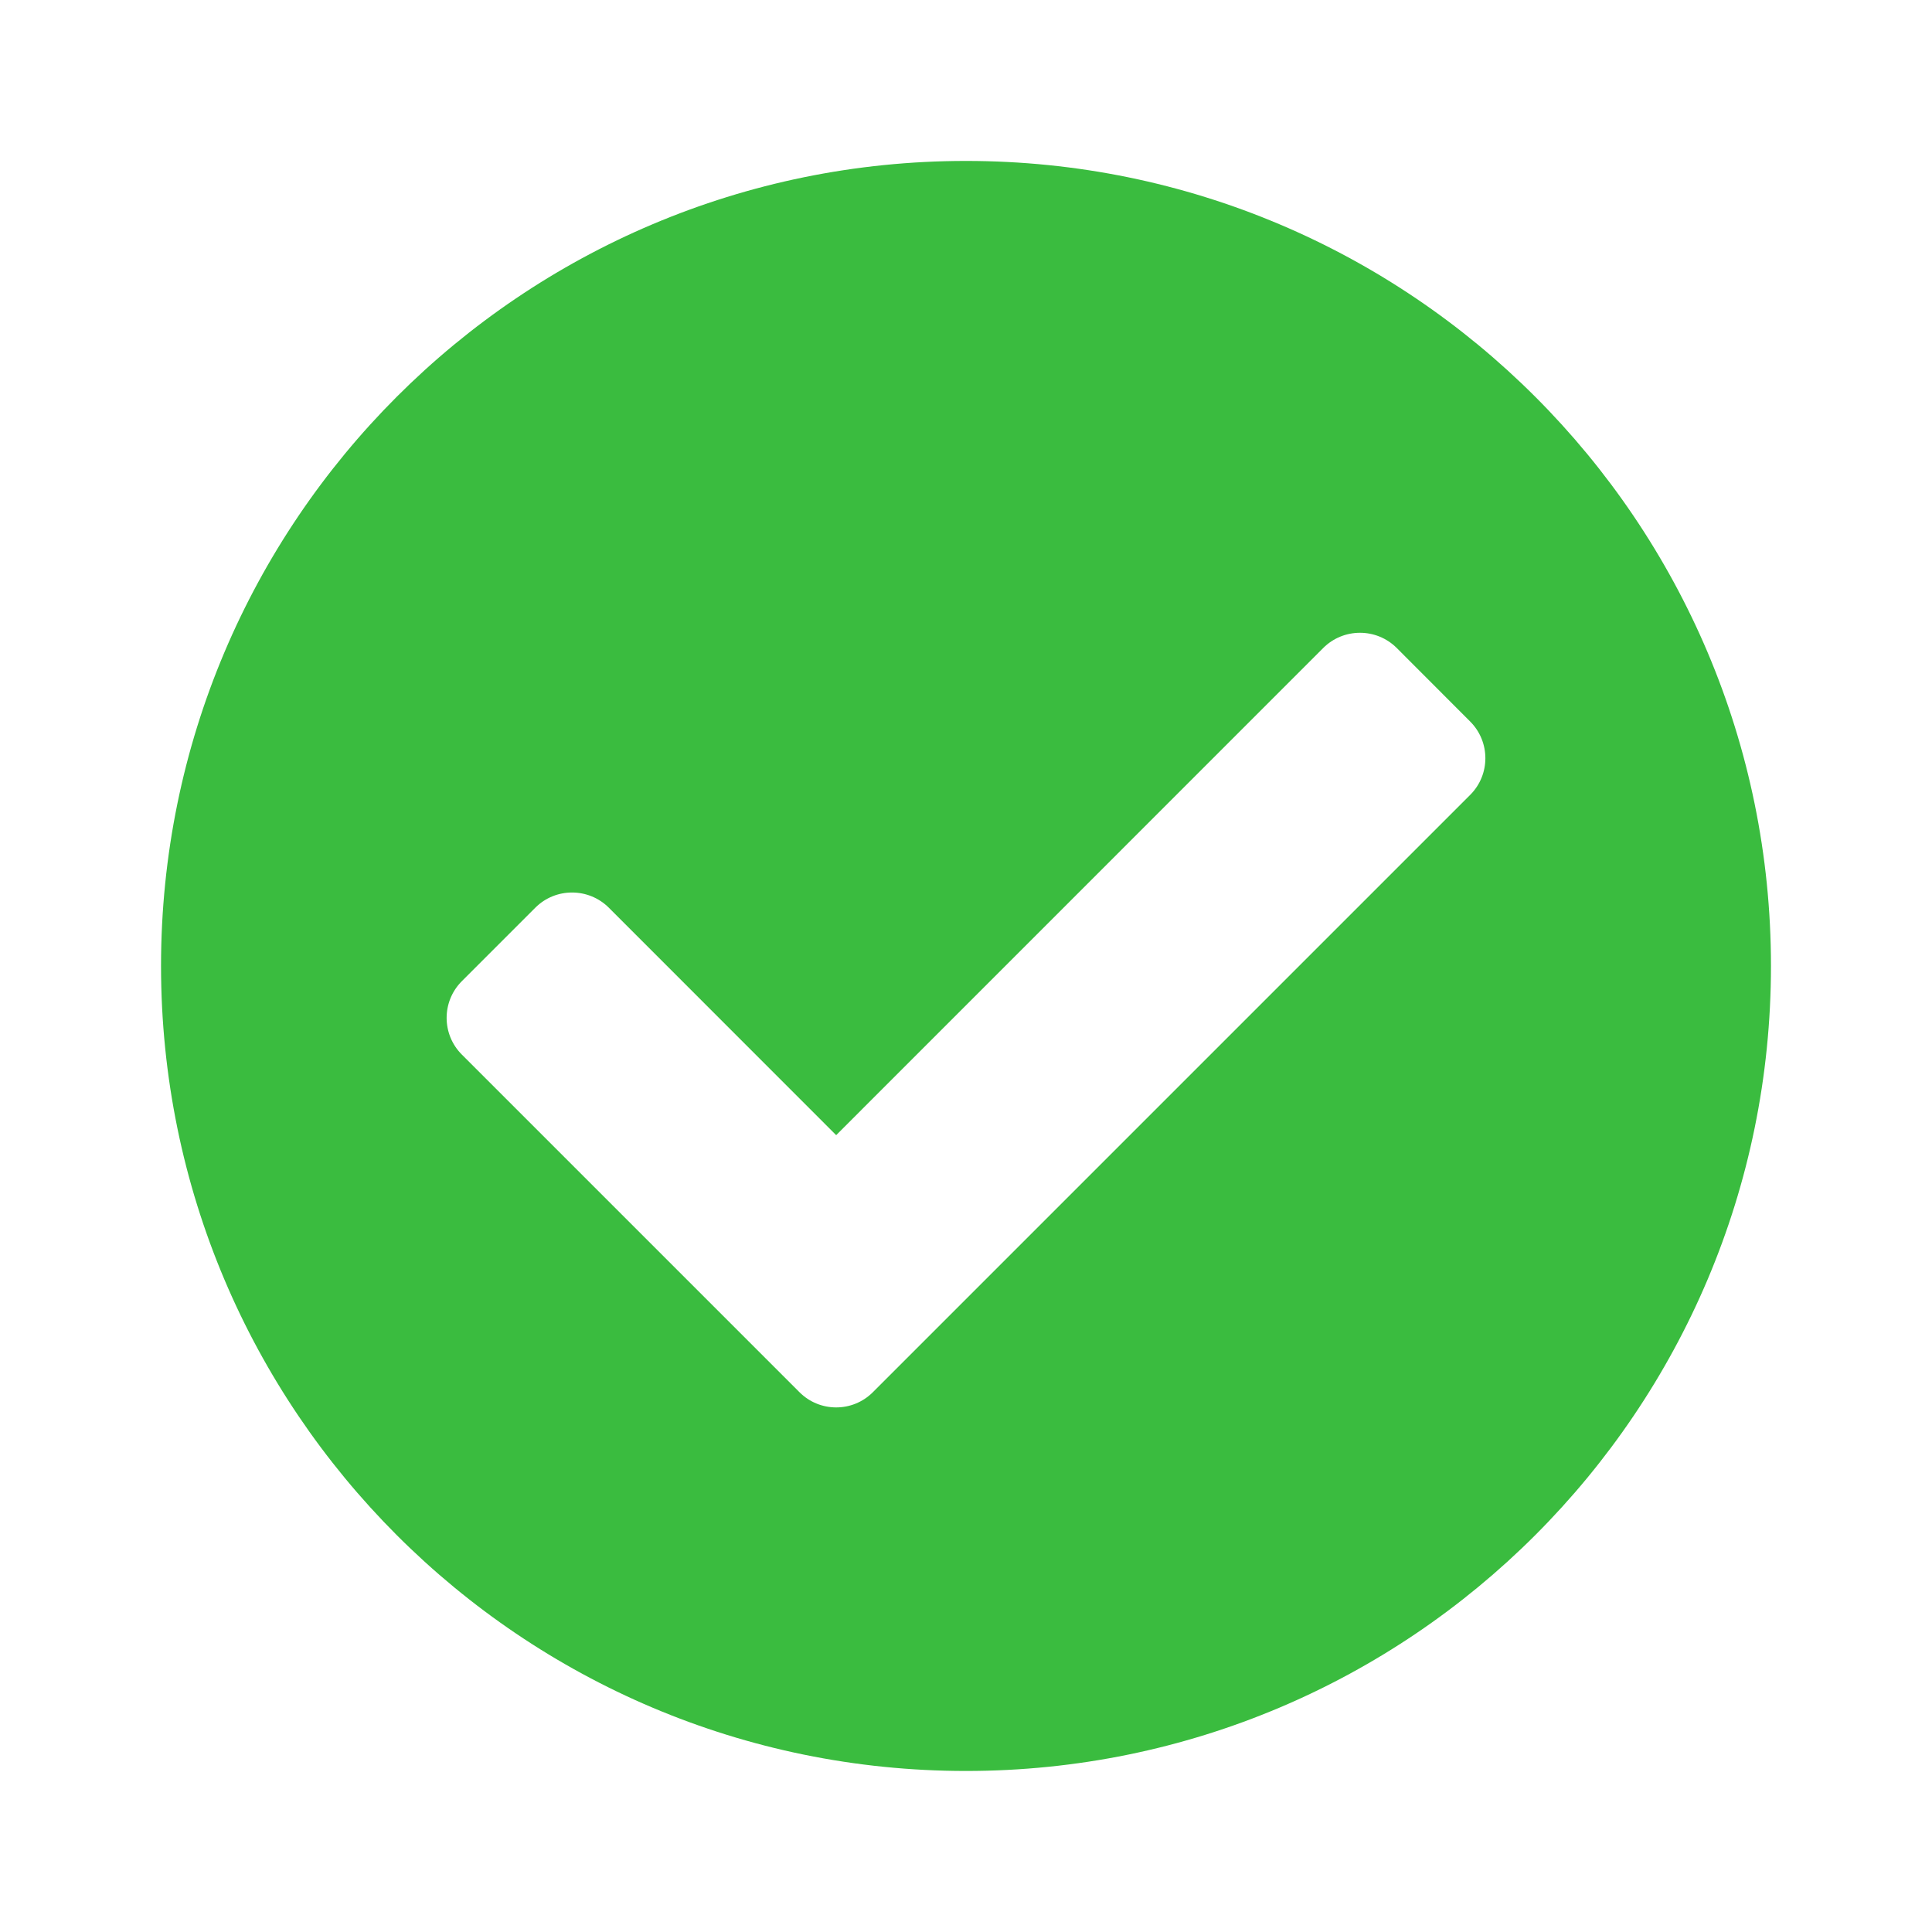
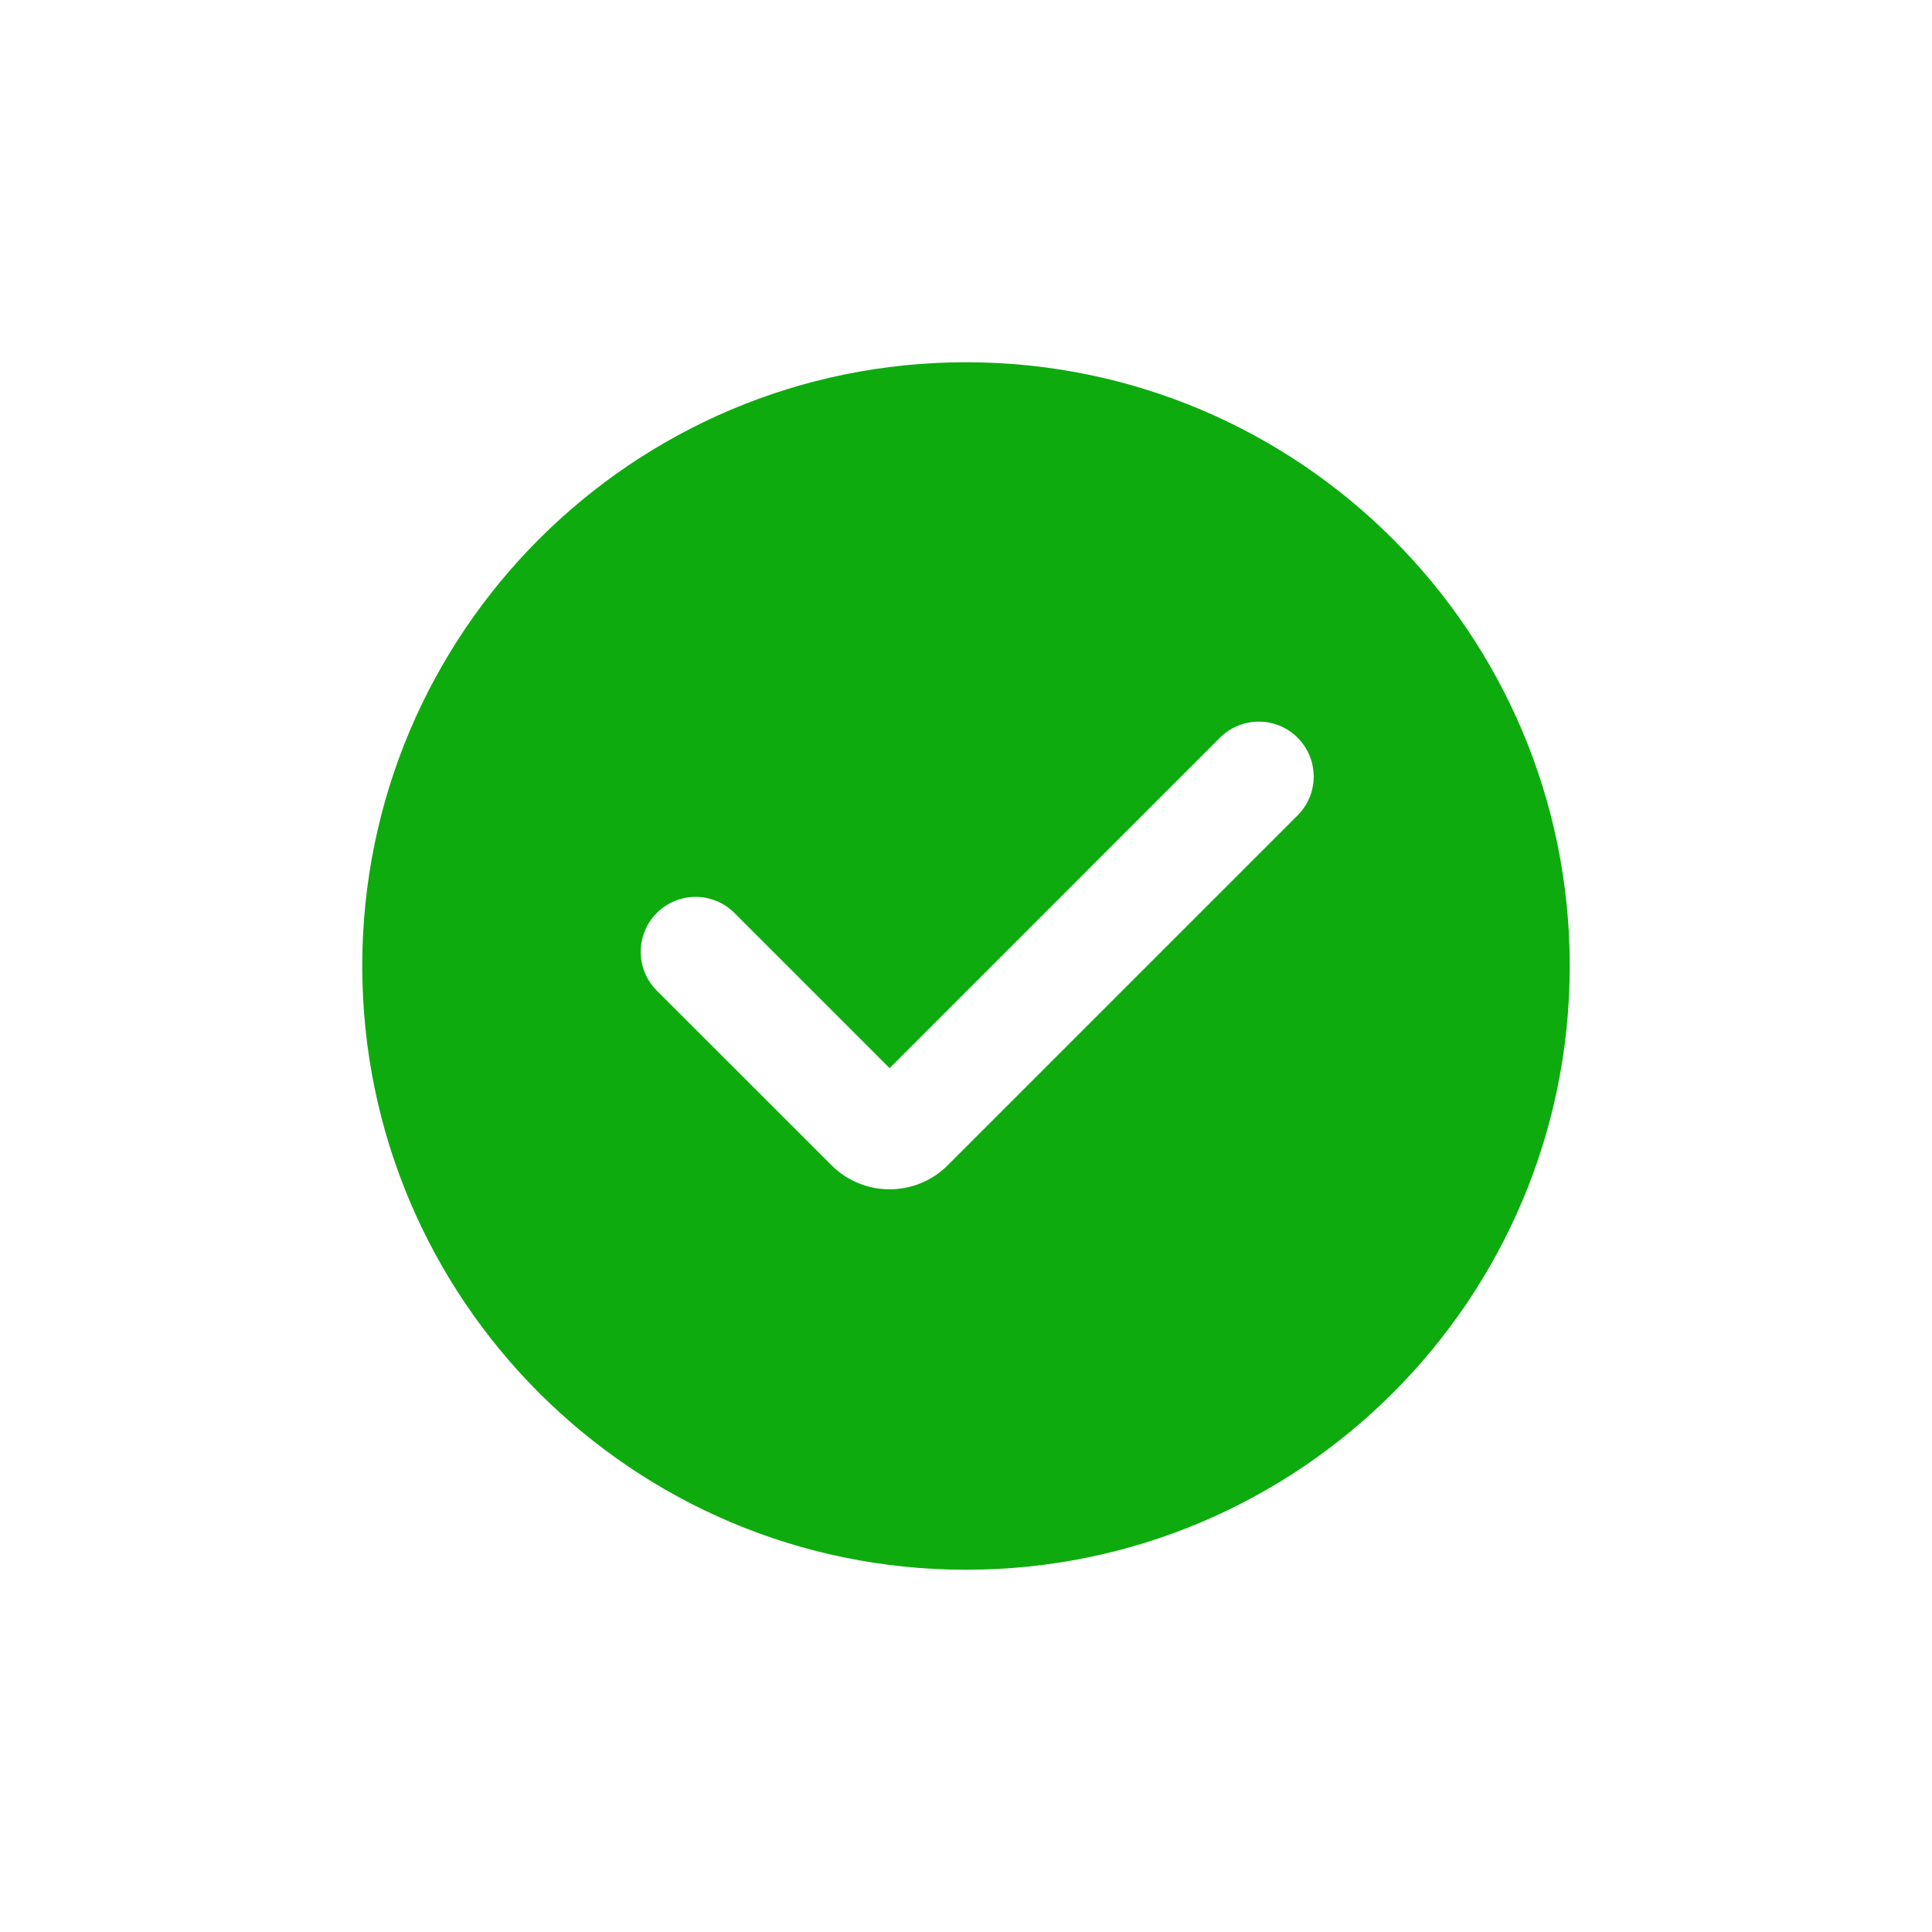
- <svg xmlns="http://www.w3.org/2000/svg" width="20" height="20" viewBox="0 0 20 20" fill="none">
-   <path d="M18.333 9.999C18.333 14.602 14.602 18.333 10 18.333C5.398 18.333 1.667 14.602 1.667 9.999C1.667 5.397 5.398 1.666 10 1.666C14.602 1.666 18.333 5.397 18.333 9.999ZM9.036 14.412L15.219 8.229C15.429 8.019 15.429 7.679 15.219 7.469L14.459 6.708C14.249 6.498 13.908 6.498 13.698 6.708L8.656 11.751L6.302 9.396C6.092 9.187 5.751 9.187 5.542 9.396L4.781 10.157C4.571 10.367 4.571 10.707 4.781 10.917L8.276 14.412C8.486 14.622 8.826 14.622 9.036 14.412Z" fill="#3ABC3F" />
+ <svg xmlns="http://www.w3.org/2000/svg" width="24" height="24" viewBox="0 0 24 24" fill="none">
+   <path fill-rule="evenodd" clip-rule="evenodd" d="M12 19.5C16.142 19.5 19.5 16.142 19.5 12C19.5 7.858 16.142 4.5 12 4.5C7.858 4.5 4.5 7.858 4.5 12C4.5 16.142 7.858 19.5 12 19.5ZM16.119 10.129C16.386 9.862 16.386 9.431 16.119 9.164C15.853 8.898 15.422 8.898 15.155 9.164L11.051 13.269L9.123 11.341C8.857 11.075 8.425 11.075 8.159 11.341C7.893 11.608 7.893 12.039 8.159 12.306L10.328 14.474C10.727 14.874 11.375 14.874 11.774 14.474L16.119 10.129Z" fill="#0EAB0E" />
</svg>
